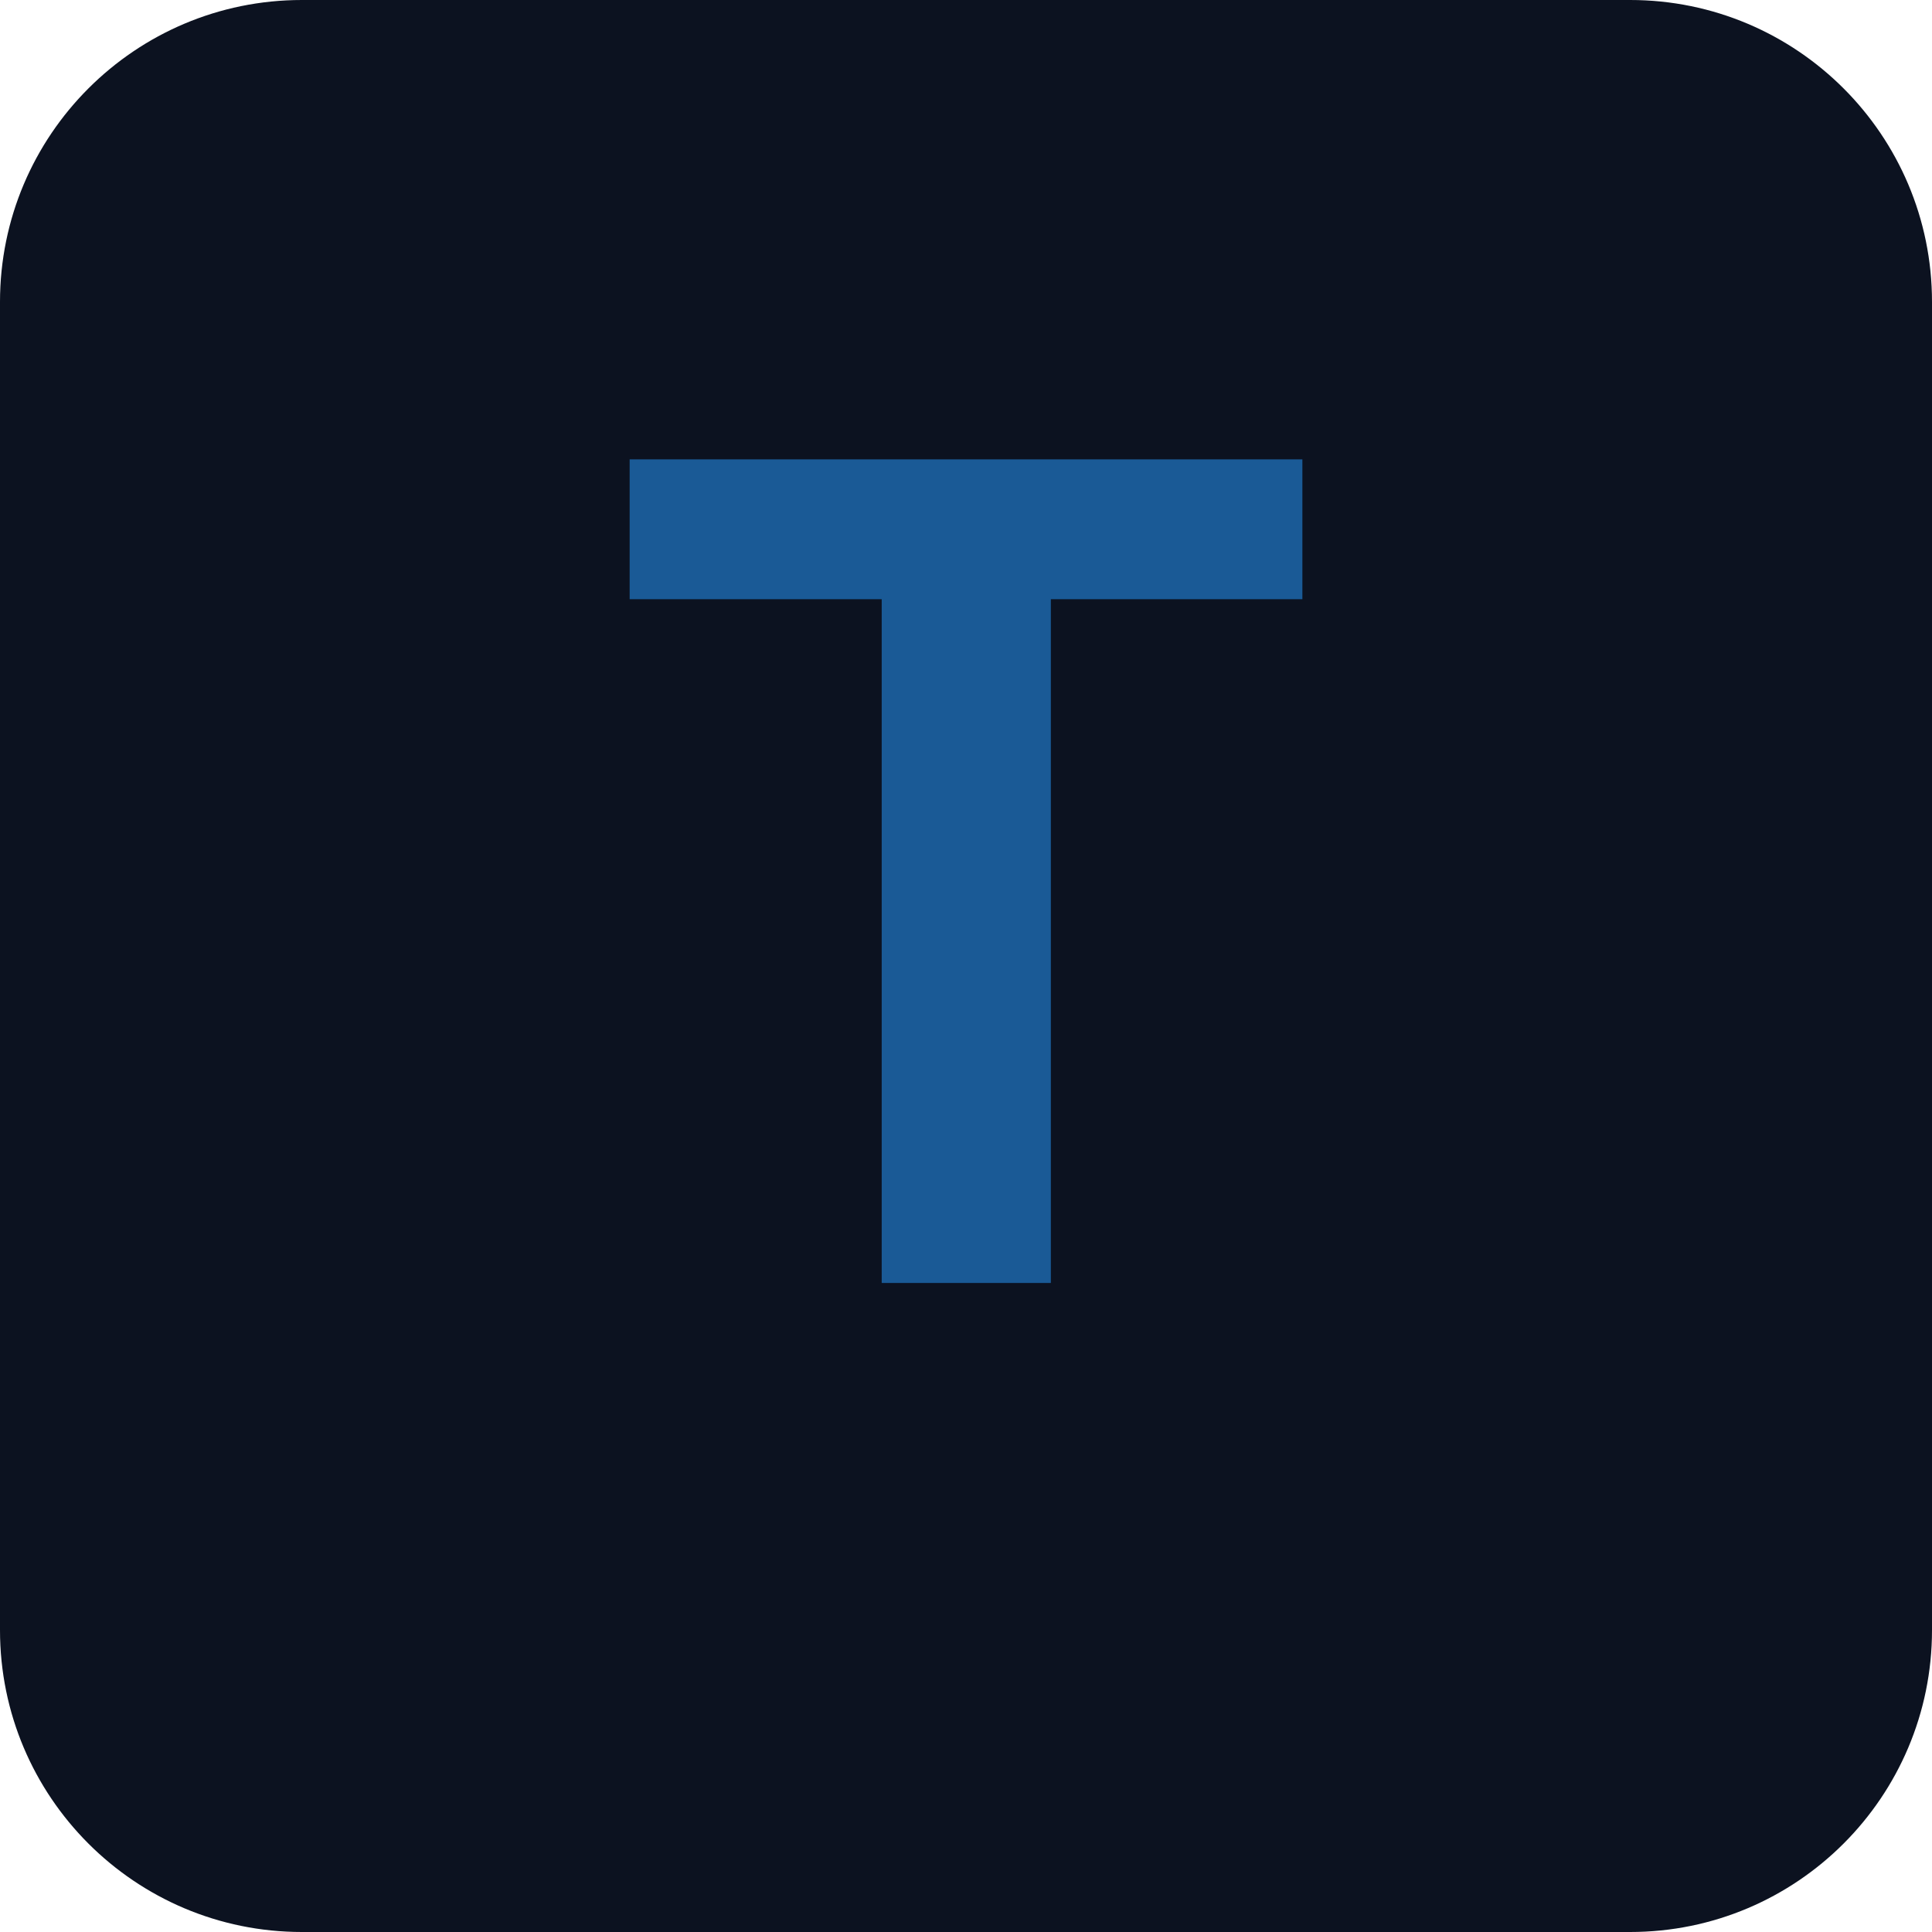
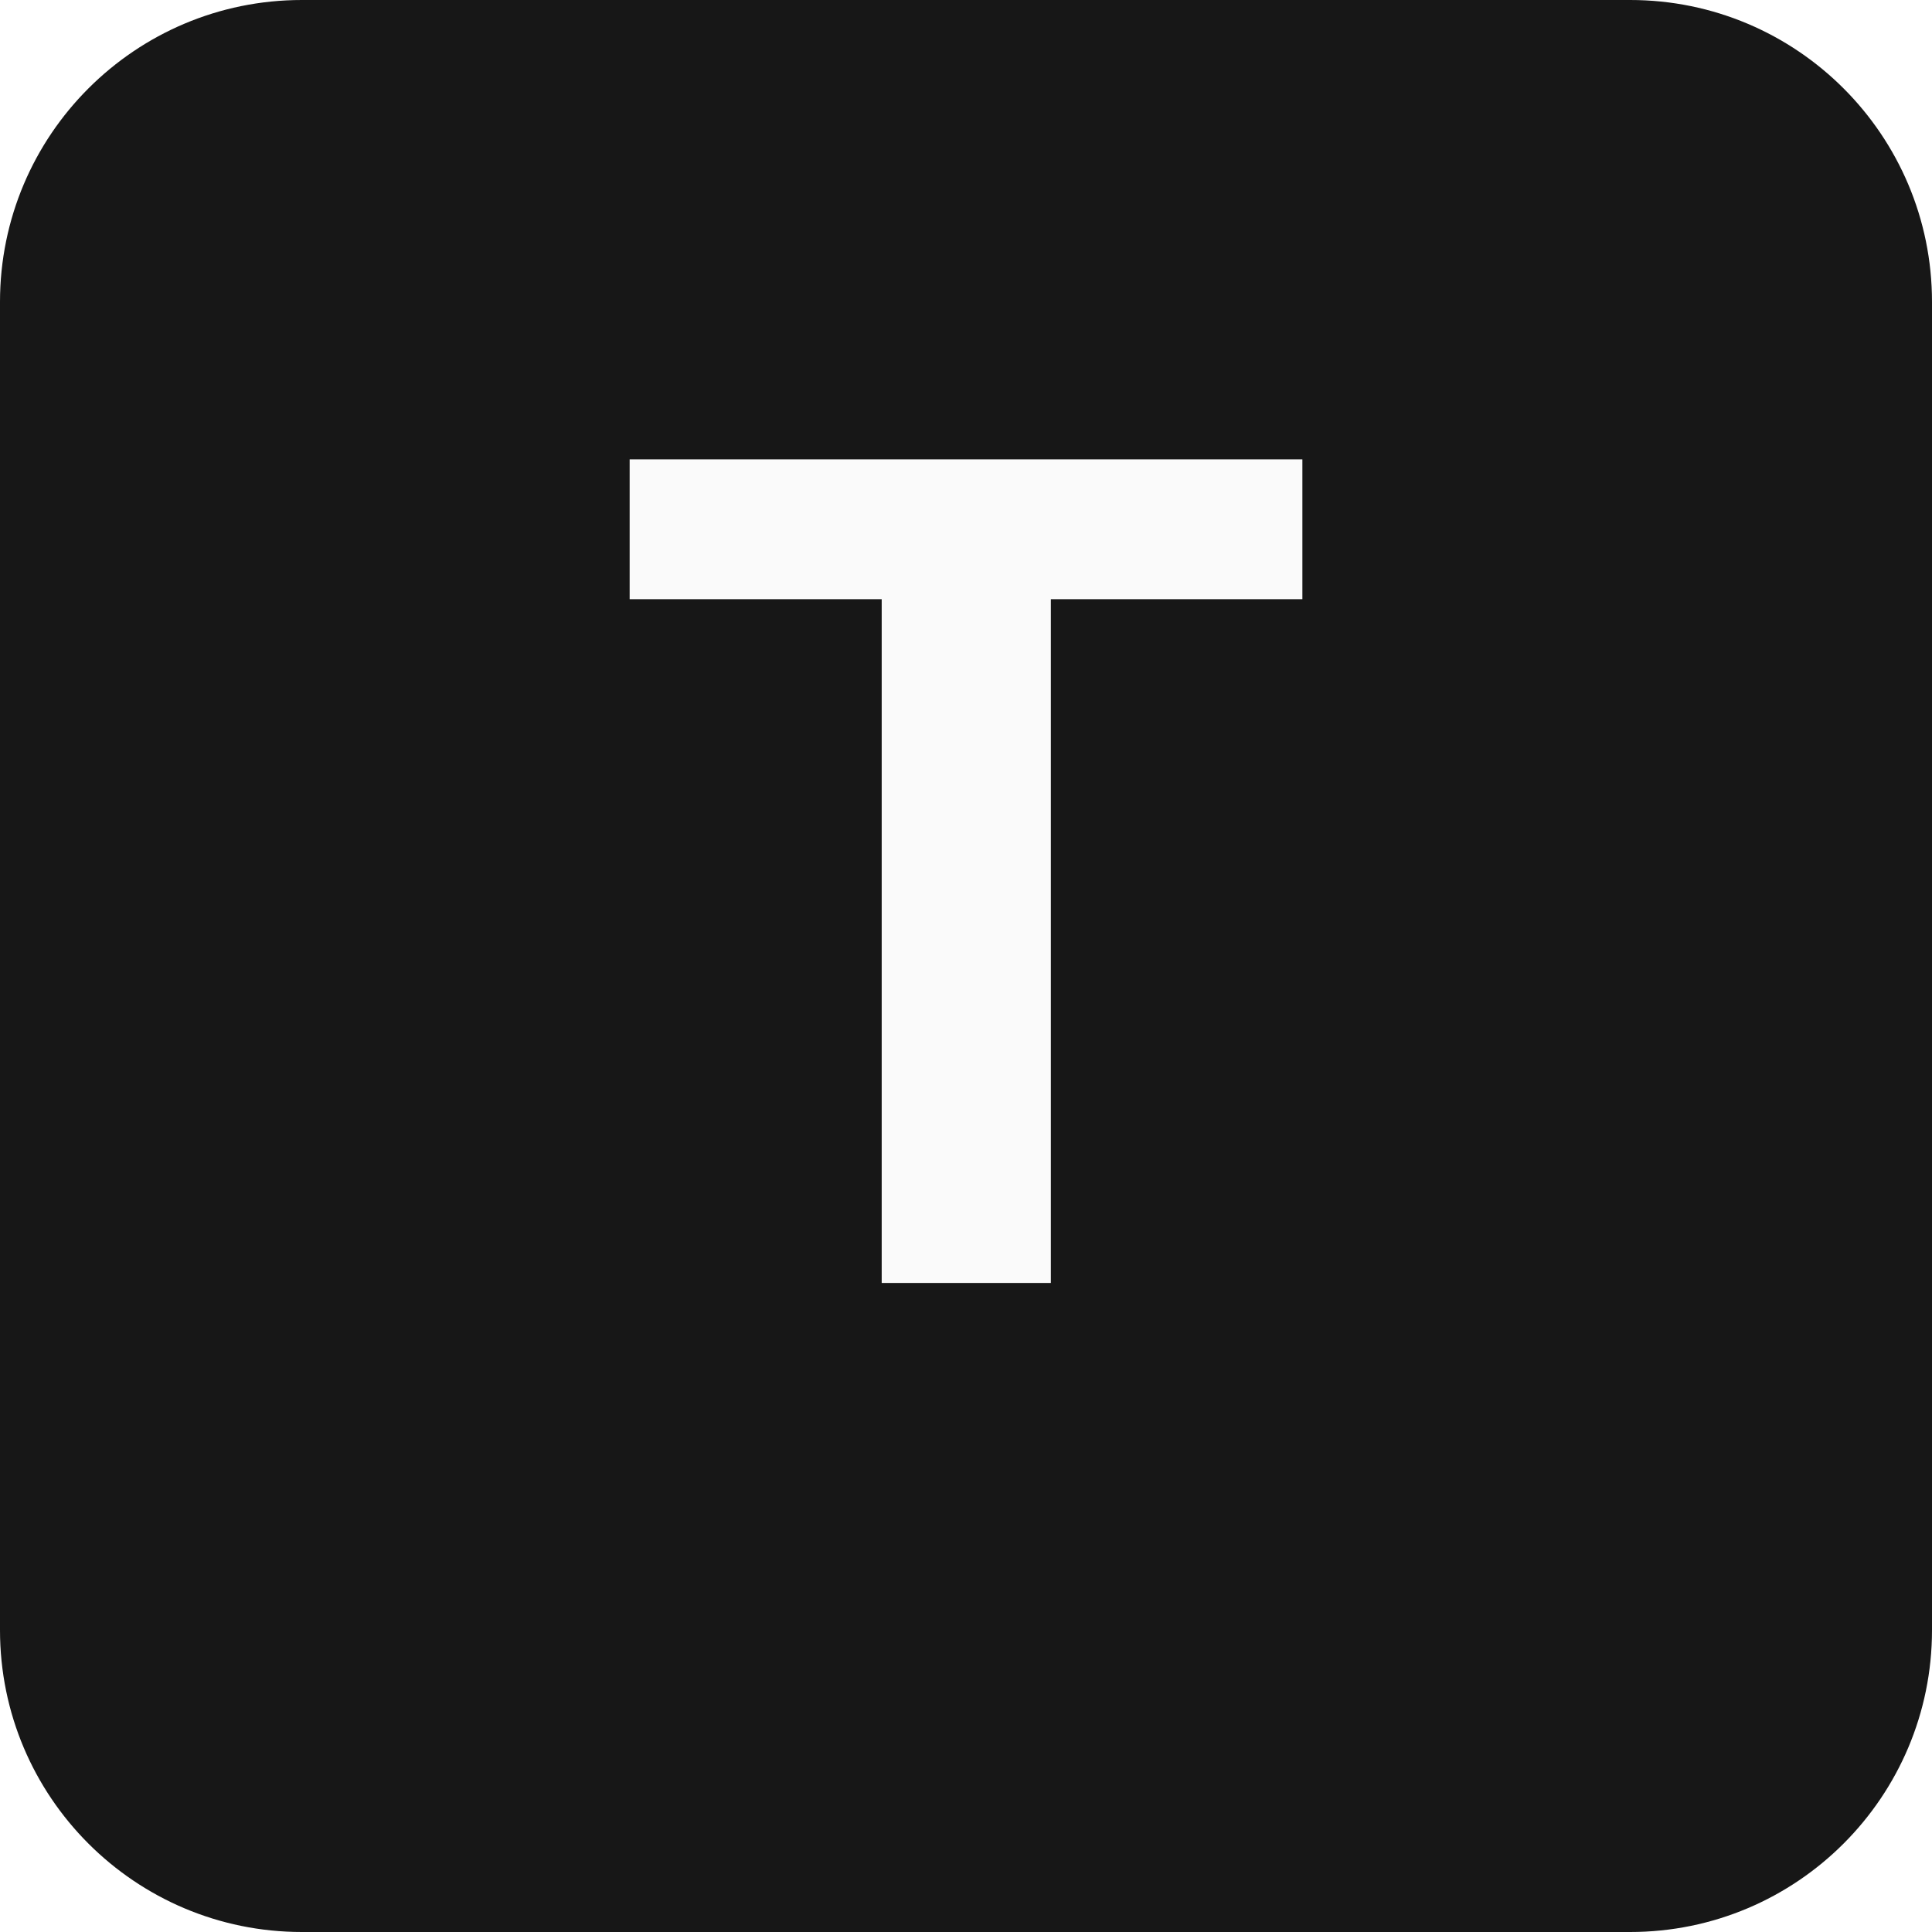
<svg xmlns="http://www.w3.org/2000/svg" viewBox="0 0 512 512">
-   <rect width="512" height="512" rx="80" fill="#0c1220" />
-   <text x="256" y="340" text-anchor="middle" font-family="-apple-system, system-ui, sans-serif" font-size="300" font-weight="700" fill="#1a5a96">T</text>
+   <rect width="512" height="512" rx="80" fill="#171717" />
+   <text x="256" y="340" text-anchor="middle" font-family="-apple-system, system-ui, sans-serif" font-size="300" font-weight="700" fill="#fafafa">T</text>
</svg>
